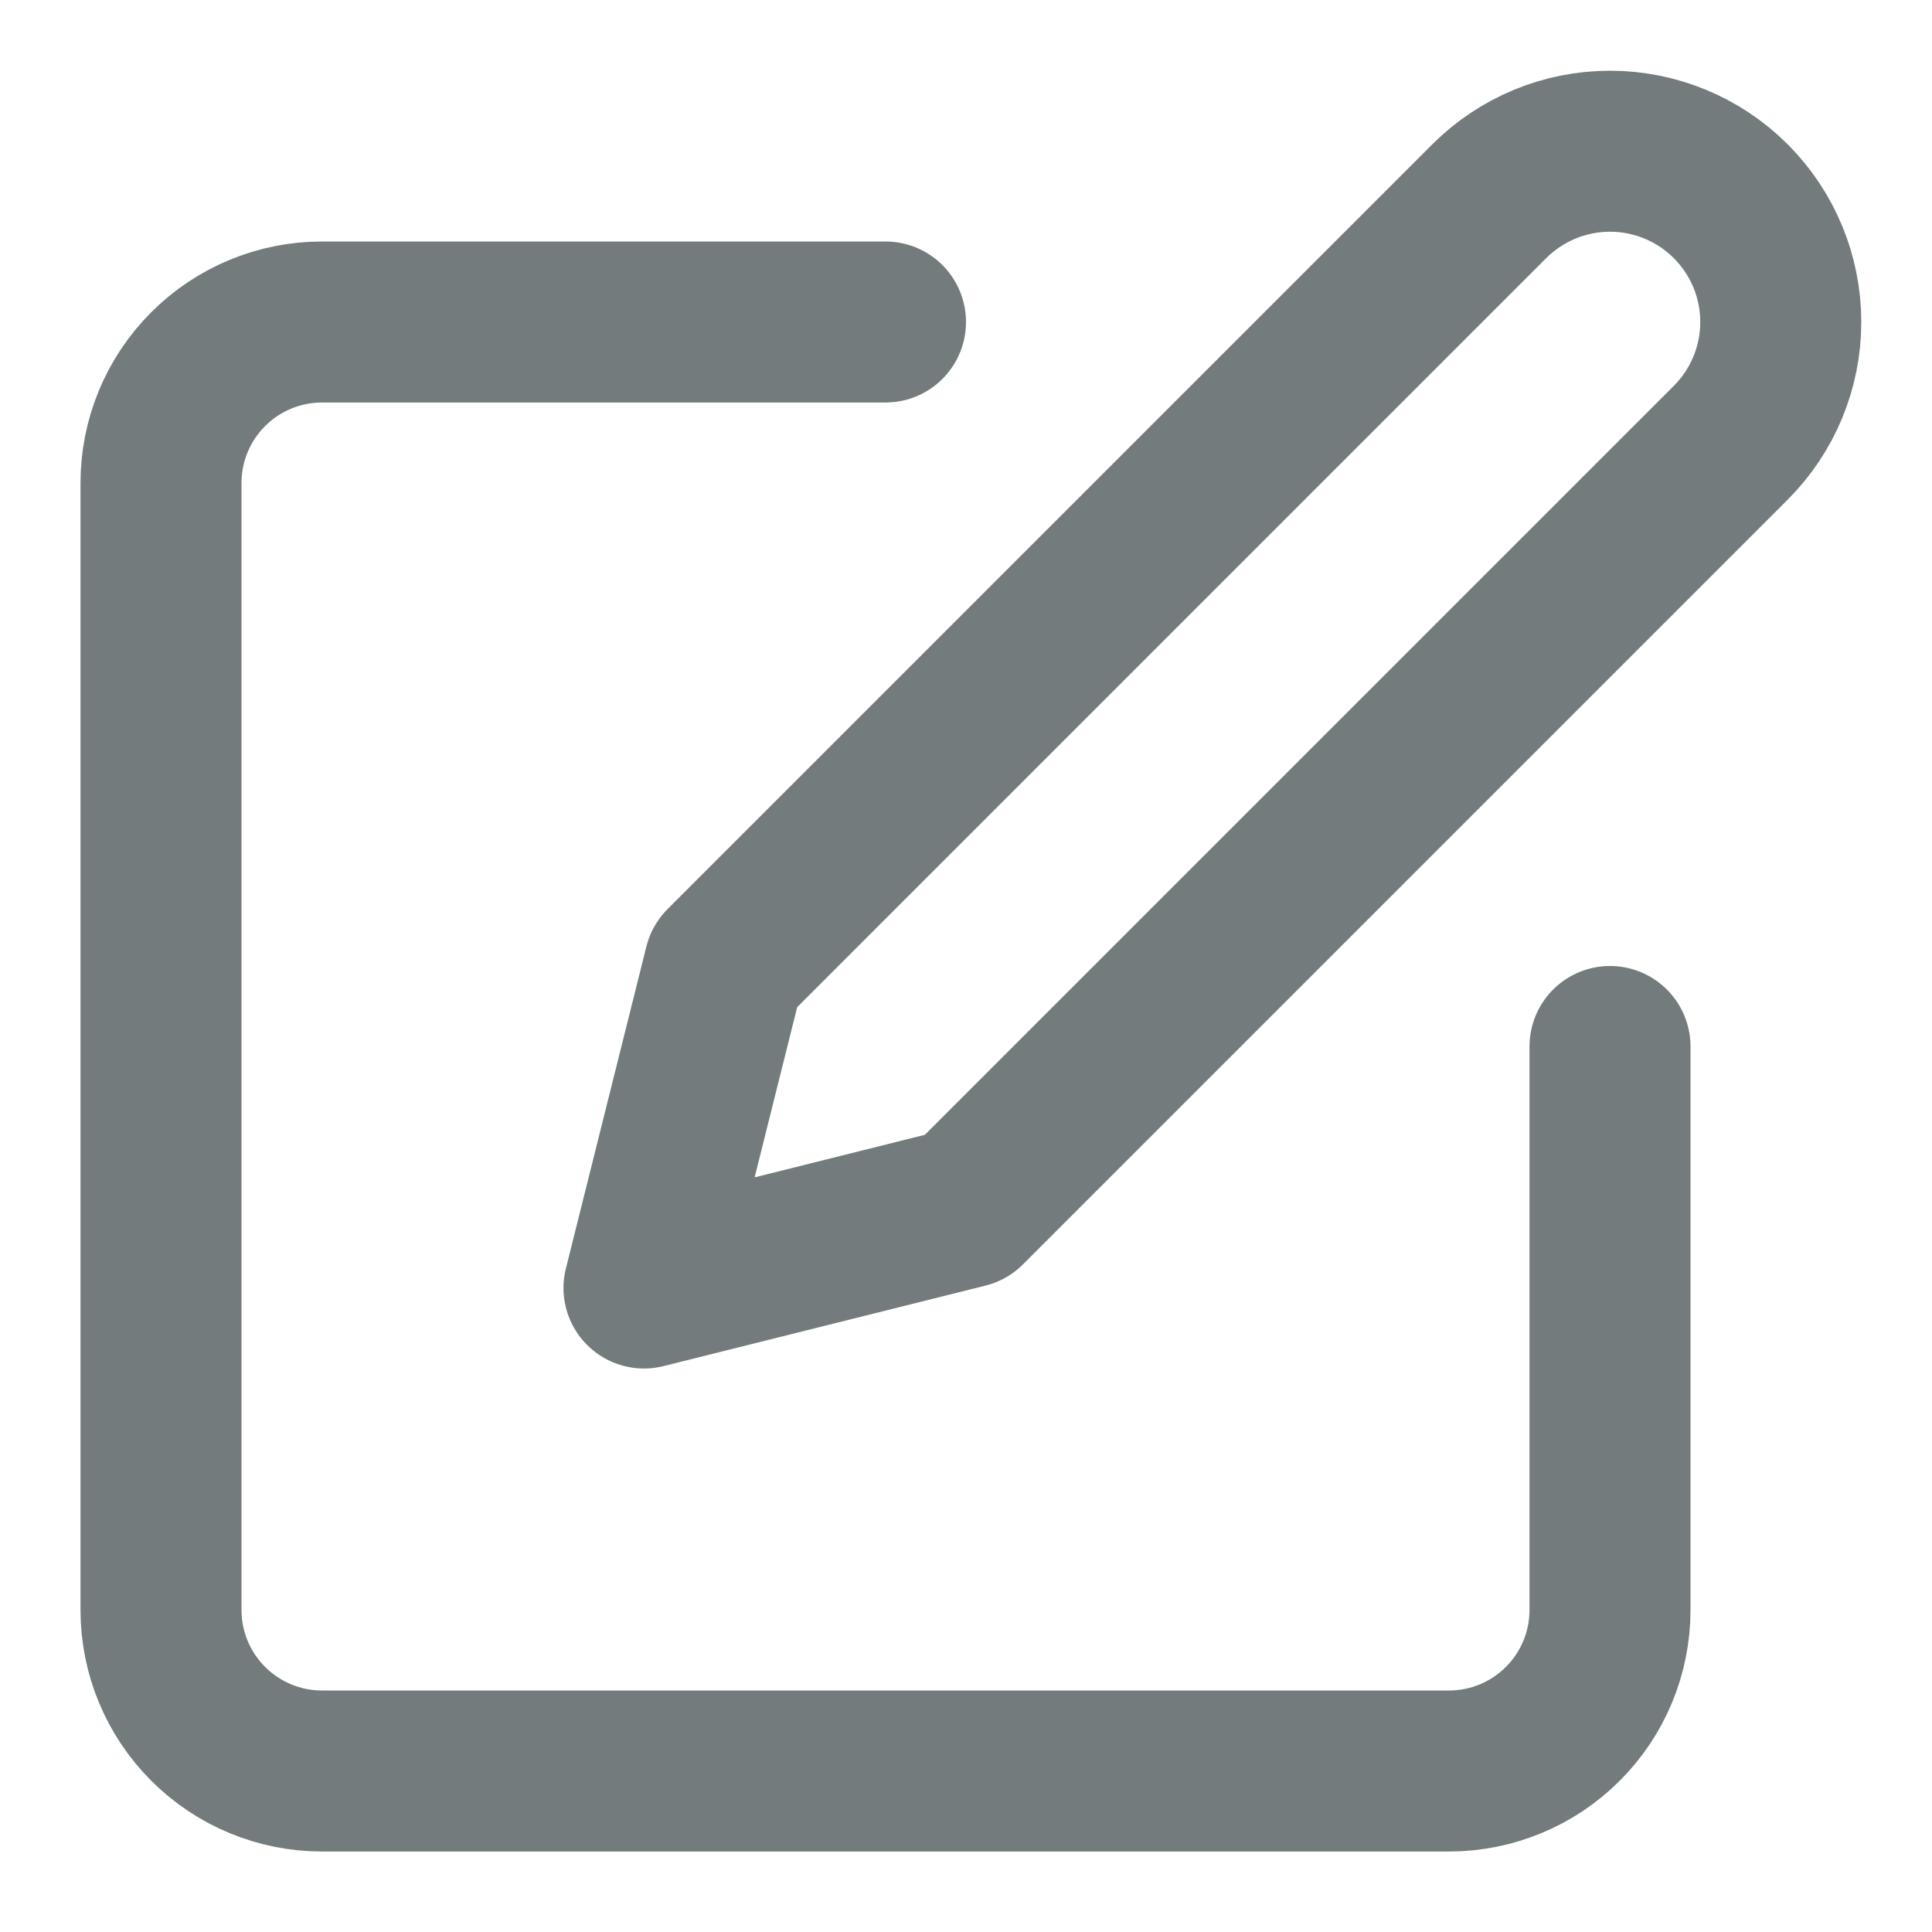
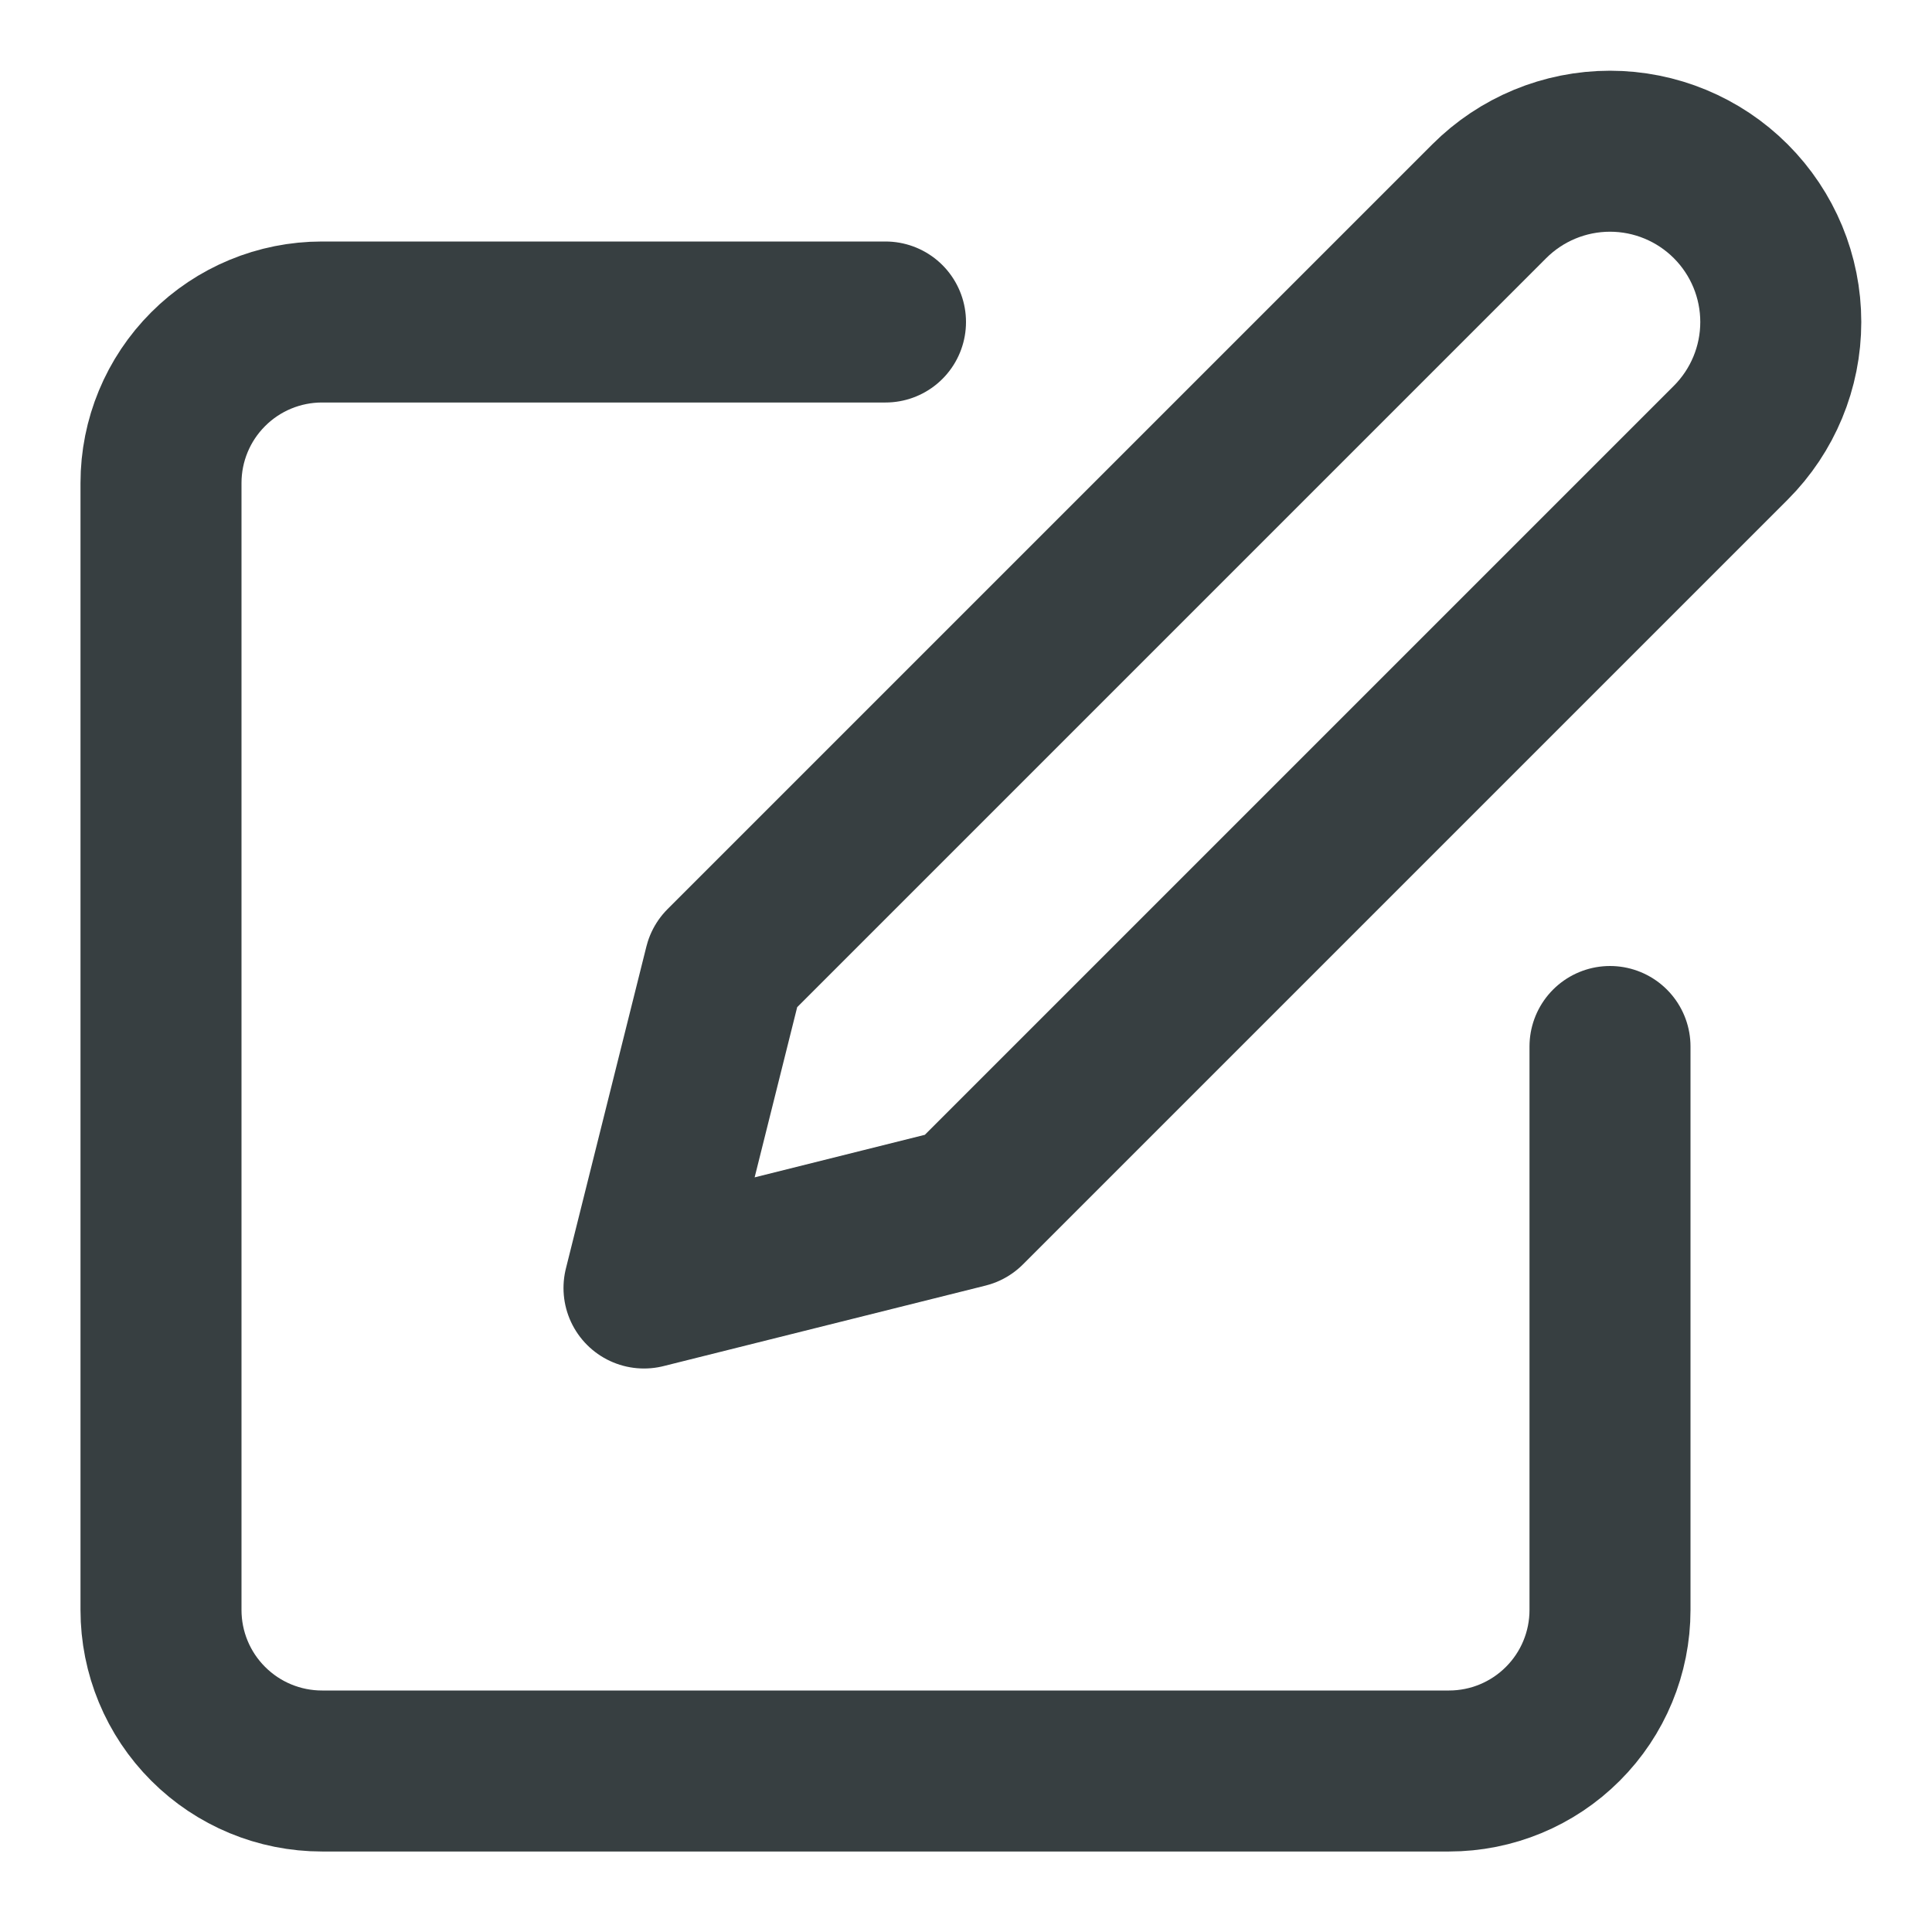
<svg xmlns="http://www.w3.org/2000/svg" width="48" height="48" viewBox="0 0 48 48" fill="none">
-   <path d="M22 8H8C6.939 8 5.922 8.421 5.172 9.172C4.421 9.922 4 10.939 4 12V40C4 41.061 4.421 42.078 5.172 42.828C5.922 43.579 6.939 44 8 44H36C37.061 44 38.078 43.579 38.828 42.828C39.579 42.078 40 41.061 40 40V26" stroke="#737B7D" stroke-width="4" stroke-linecap="round" stroke-linejoin="round" />
-   <path d="M37 5C37.796 4.204 38.875 3.757 40 3.757C41.125 3.757 42.204 4.204 43 5C43.796 5.796 44.243 6.875 44.243 8C44.243 9.125 43.796 10.204 43 11L24 30L16 32L18 24L37 5Z" stroke="#737B7D" stroke-width="4" stroke-linecap="round" stroke-linejoin="round" />
+   <path d="M22 8H8C6.939 8 5.922 8.421 5.172 9.172C4.421 9.922 4 10.939 4 12V40C4 41.061 4.421 42.078 5.172 42.828C5.922 43.579 6.939 44 8 44H36C37.061 44 38.078 43.579 38.828 42.828C39.579 42.078 40 41.061 40 40V26" stroke="#373F41" stroke-width="4" stroke-linecap="round" stroke-linejoin="round" />
+   <path d="M37 5C37.796 4.204 38.875 3.757 40 3.757C41.125 3.757 42.204 4.204 43 5C43.796 5.796 44.243 6.875 44.243 8C44.243 9.125 43.796 10.204 43 11L24 30L16 32L18 24L37 5Z" stroke="#373F41" stroke-width="4" stroke-linecap="round" stroke-linejoin="round" />
</svg>
